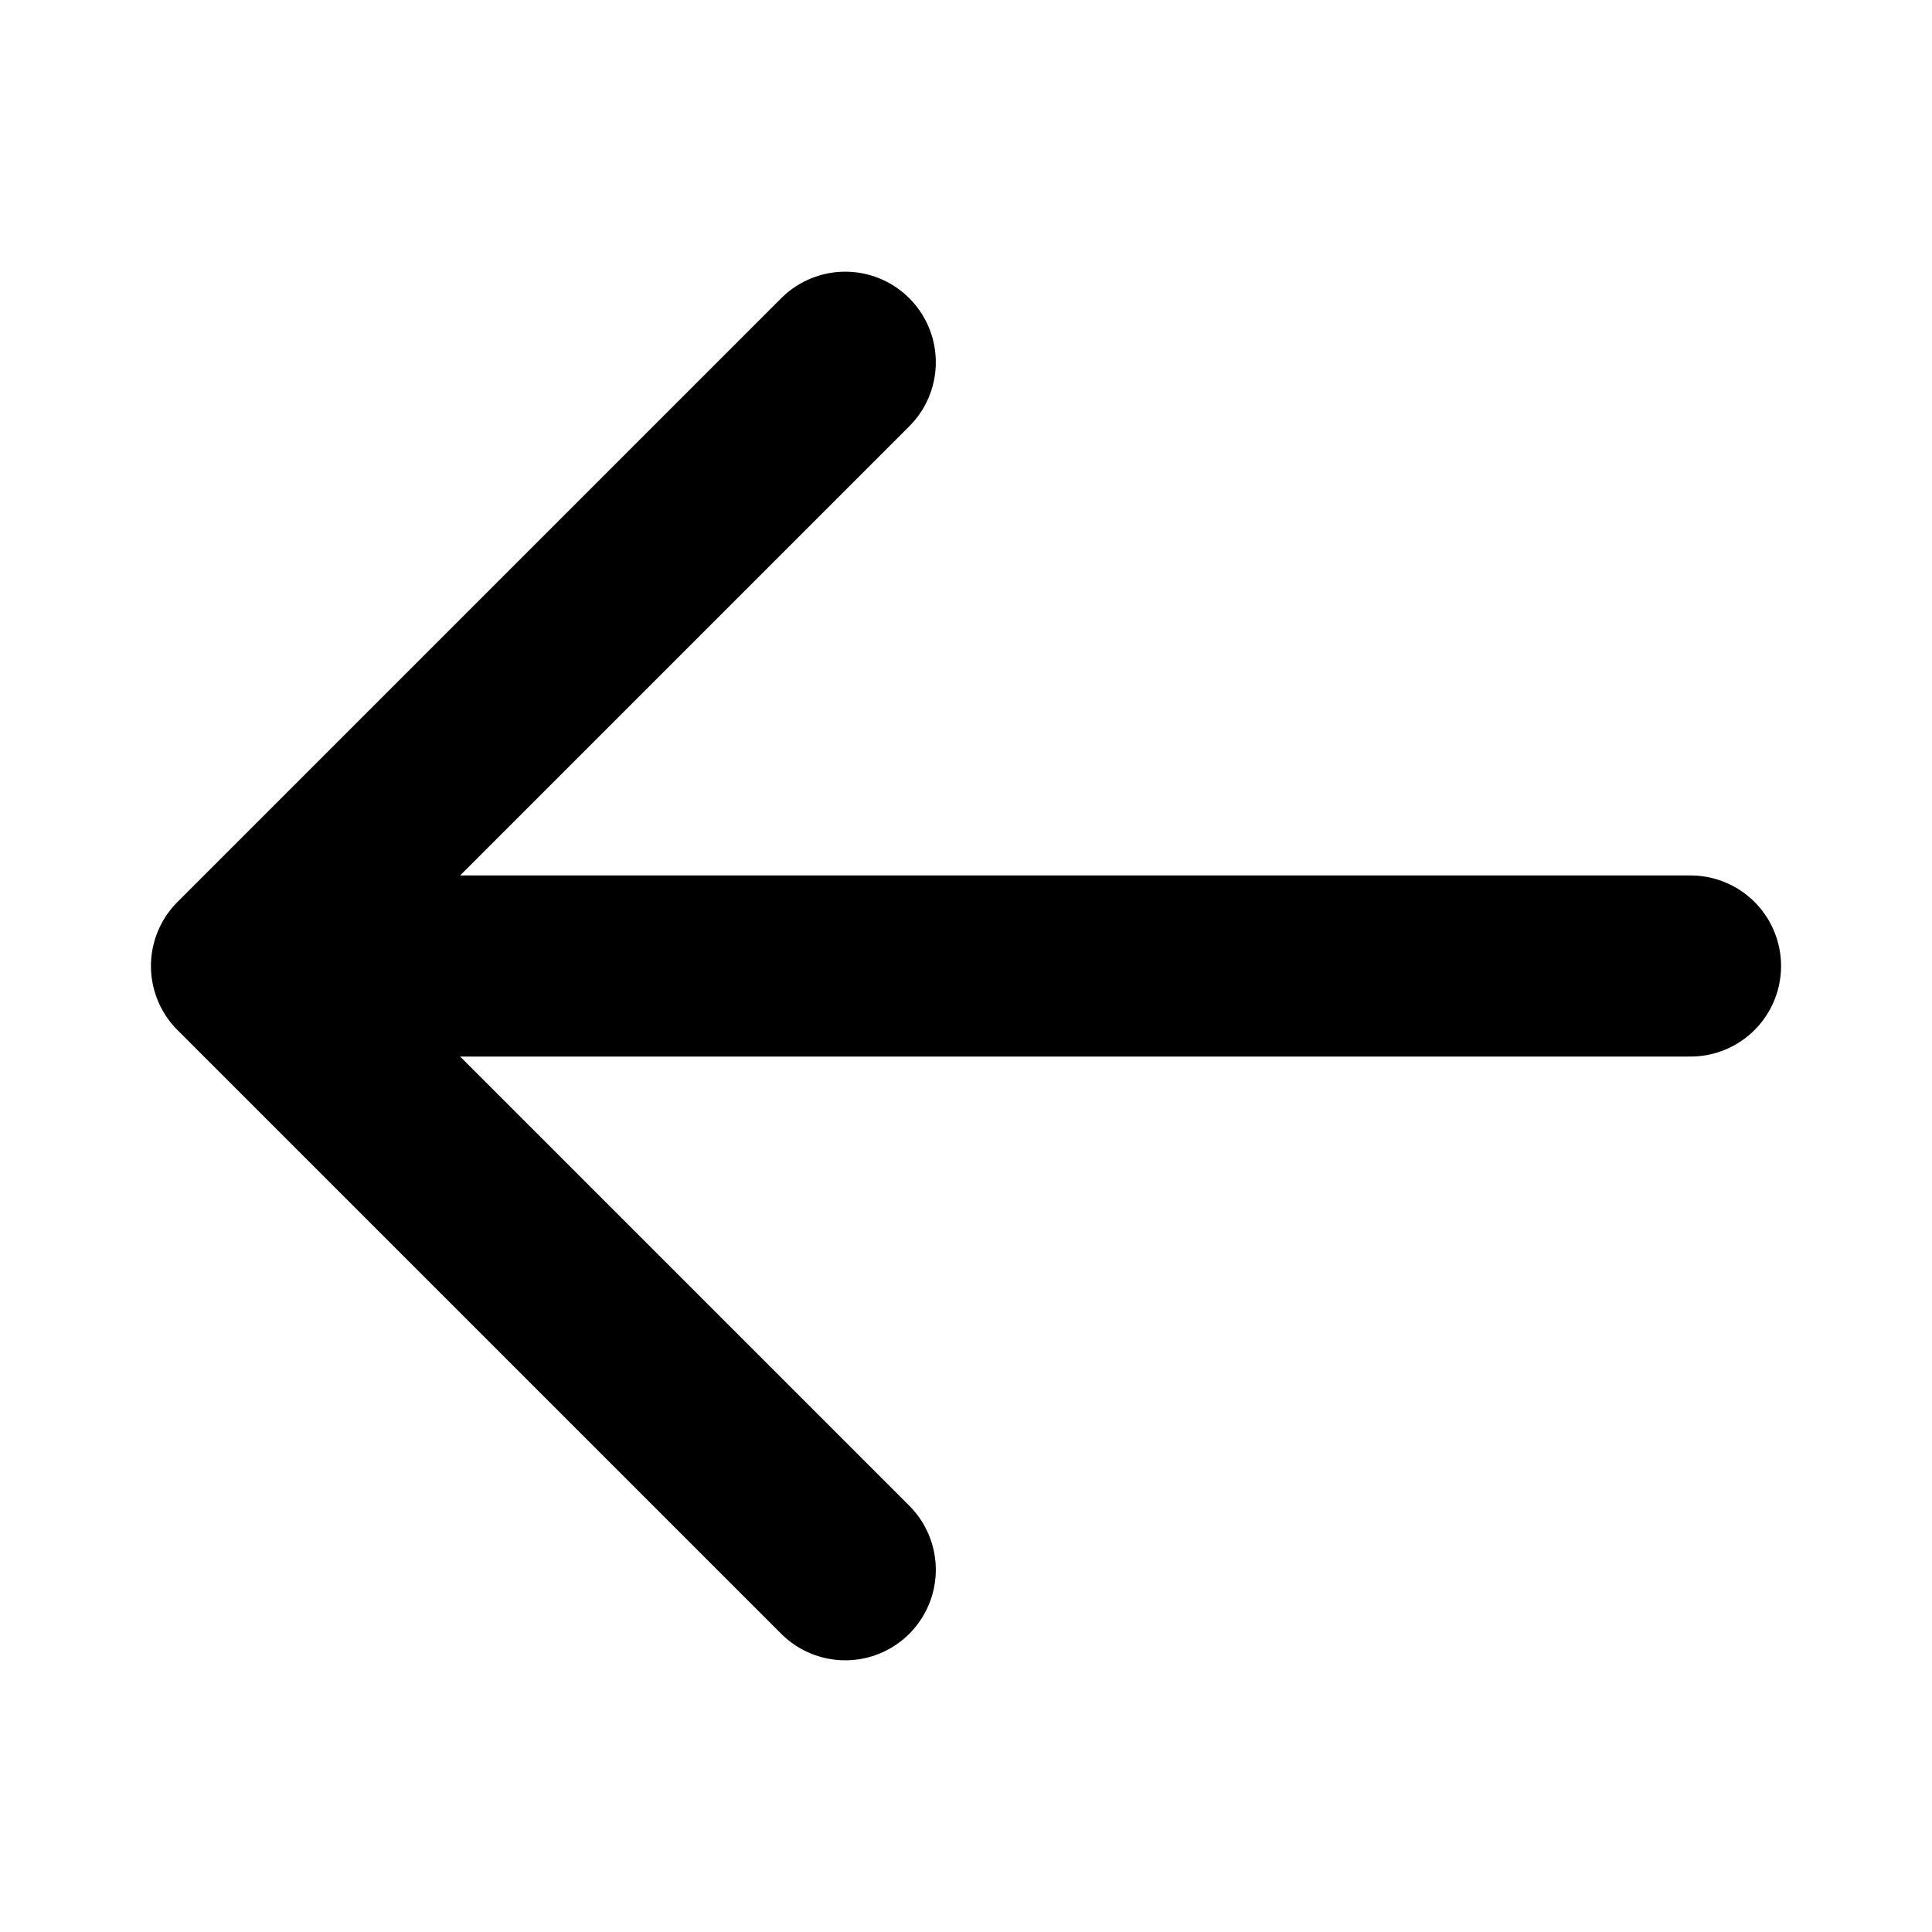
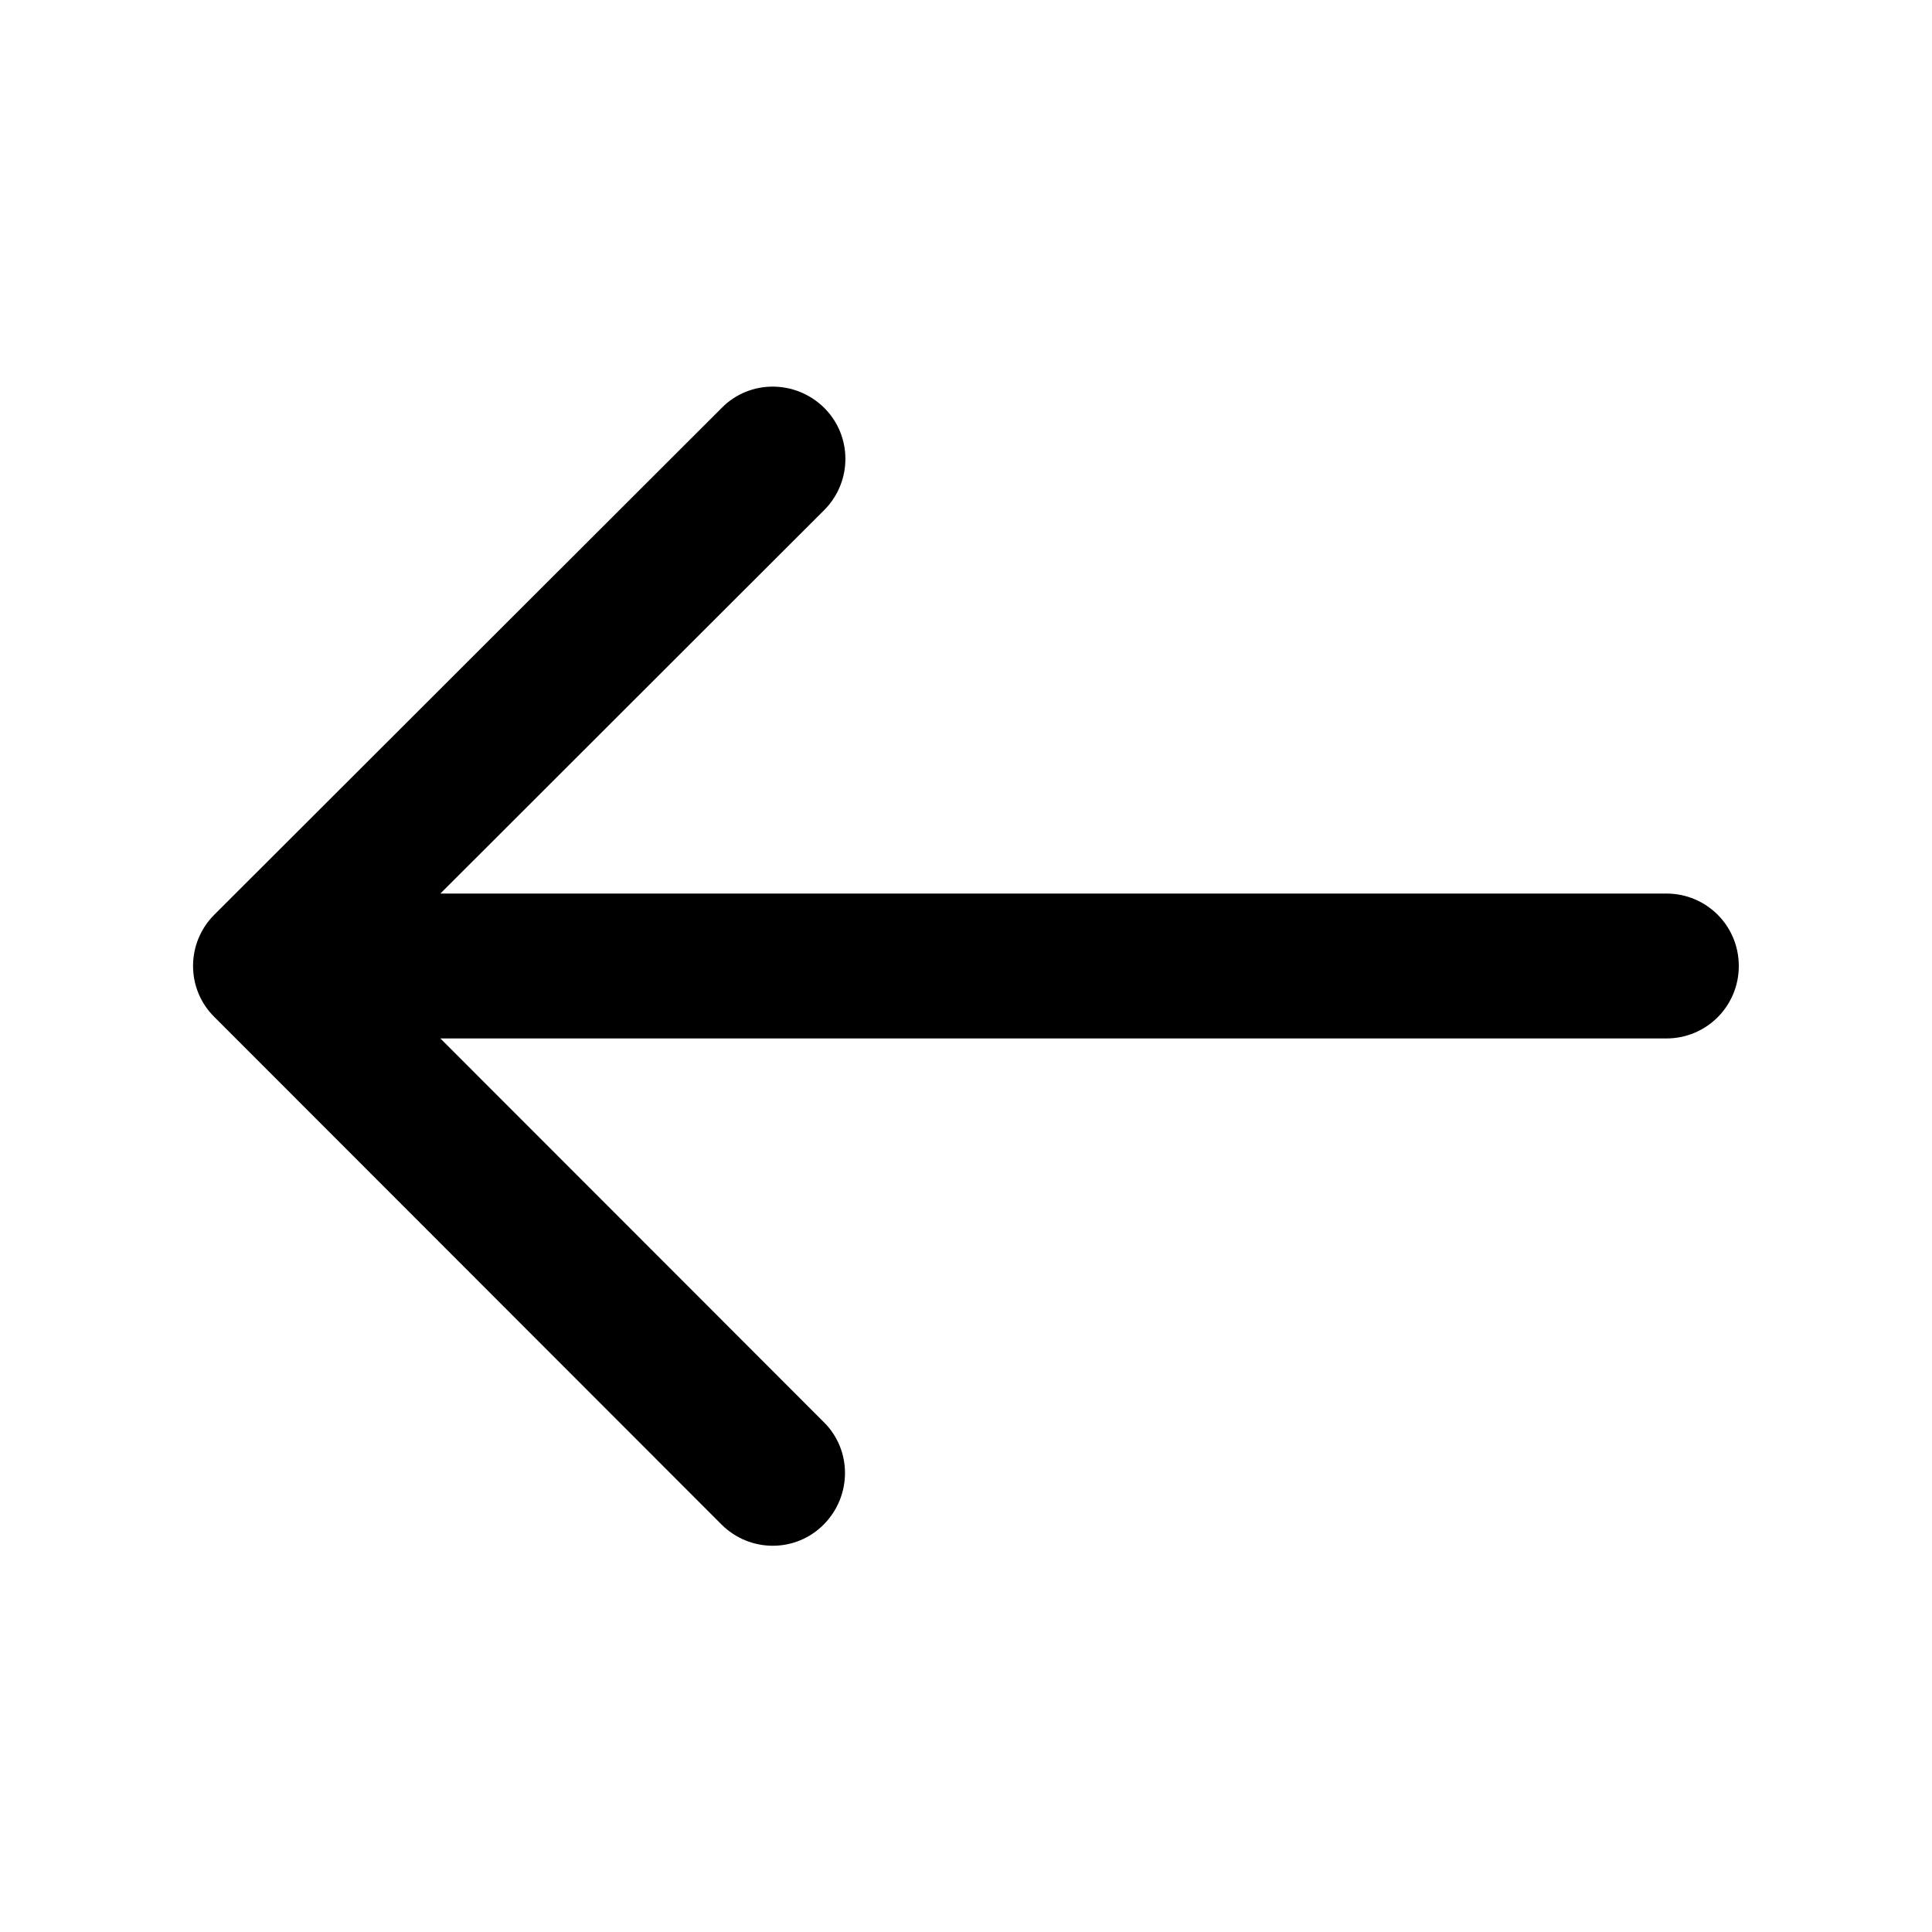
<svg xmlns="http://www.w3.org/2000/svg" viewBox="0 0 16 16" fill="none">
-   <path d="M7 13L2 8M2 8L7 3M2 8H14" stroke="currentColor" stroke-width="1.5" stroke-linecap="round" stroke-linejoin="round" />
+   <path d="M1.775 7.575C1.54 7.81 1.54 8.19 1.775 8.422L5.975 12.625C6.21 12.86 6.59 12.86 6.822 12.625C7.055 12.39 7.058 12.01 6.822 11.777L3.647 8.6H13.8C14.133 8.6 14.4 8.332 14.4 8C14.4 7.667 14.133 7.4 13.8 7.4H3.647L6.825 4.225C7.06 3.99 7.06 3.61 6.825 3.377C6.59 3.145 6.21 3.142 5.978 3.377L1.775 7.575Z" fill="currentColor" />
</svg>
